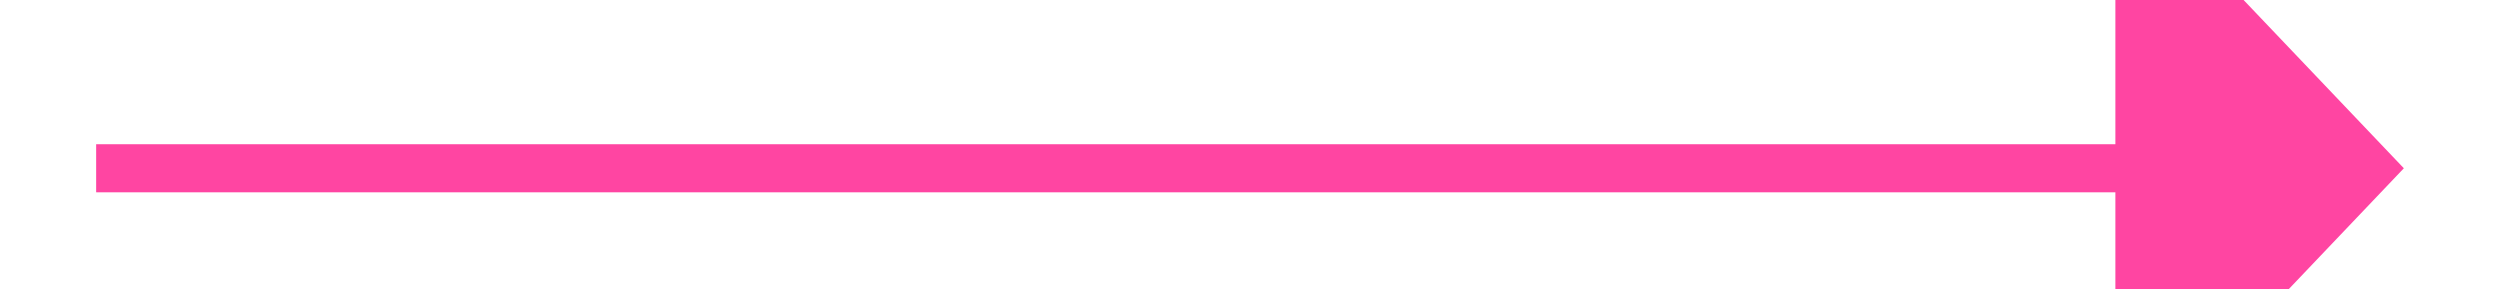
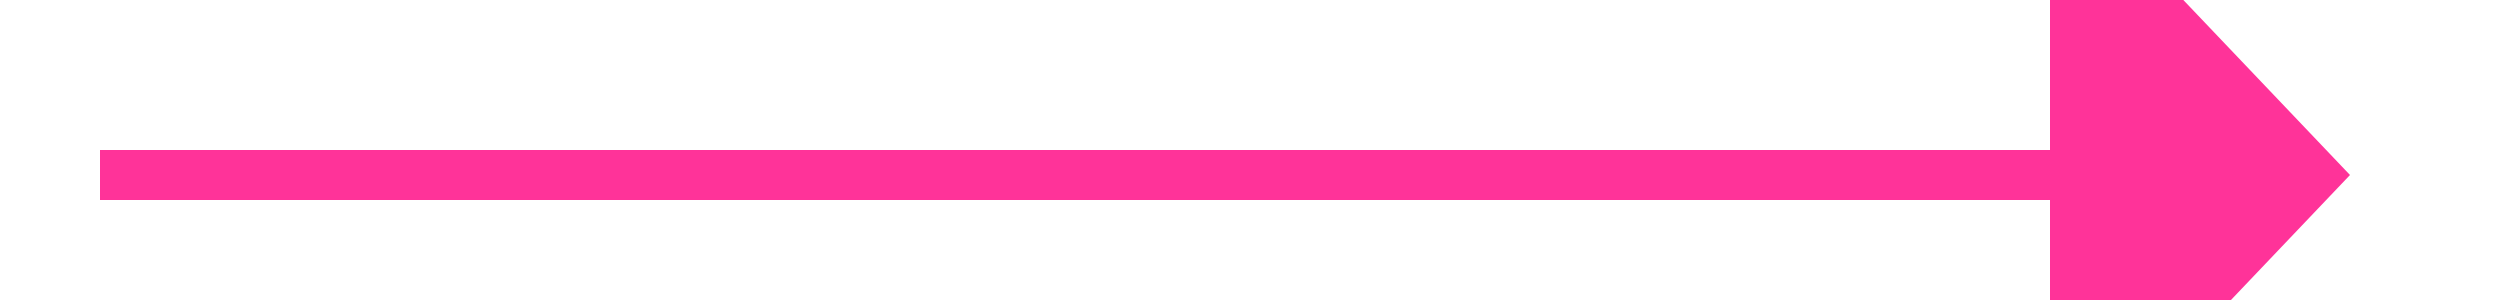
- <svg xmlns="http://www.w3.org/2000/svg" version="1.1" width="52px" height="6px" preserveAspectRatio="xMinYMid meet" viewBox="876 1091  52 4">
-   <path d="M 920 1099.8  L 926 1093.5  L 920 1087.2  L 920 1099.8  Z " fill-rule="nonzero" fill="#ff45a2" stroke="none" />
-   <path d="M 878 1093.5  L 921 1093.5  " stroke-width="1" stroke="#ff45a2" fill="none" />
+ <svg xmlns="http://www.w3.org/2000/svg" version="1.1" width="50px" height="6px" preserveAspectRatio="xMinYMid meet" viewBox="4266 1049  50 4">
+   <path d="M 4284.2 1068  L 4290.5 1074  L 4296.8 1068  L 4284.2 1068  Z " fill-rule="nonzero" fill="#ff3399" stroke="none" transform="matrix(-1.83690953073357E-16 -1 1 -1.83690953073357E-16 3239 5342 )" />
+   <path d="M 4290.5 1029  L 4290.5 1069  " stroke-width="1" stroke="#ff3399" fill="none" transform="matrix(-1.83690953073357E-16 -1 1 -1.83690953073357E-16 3239 5342 )" />
</svg>
